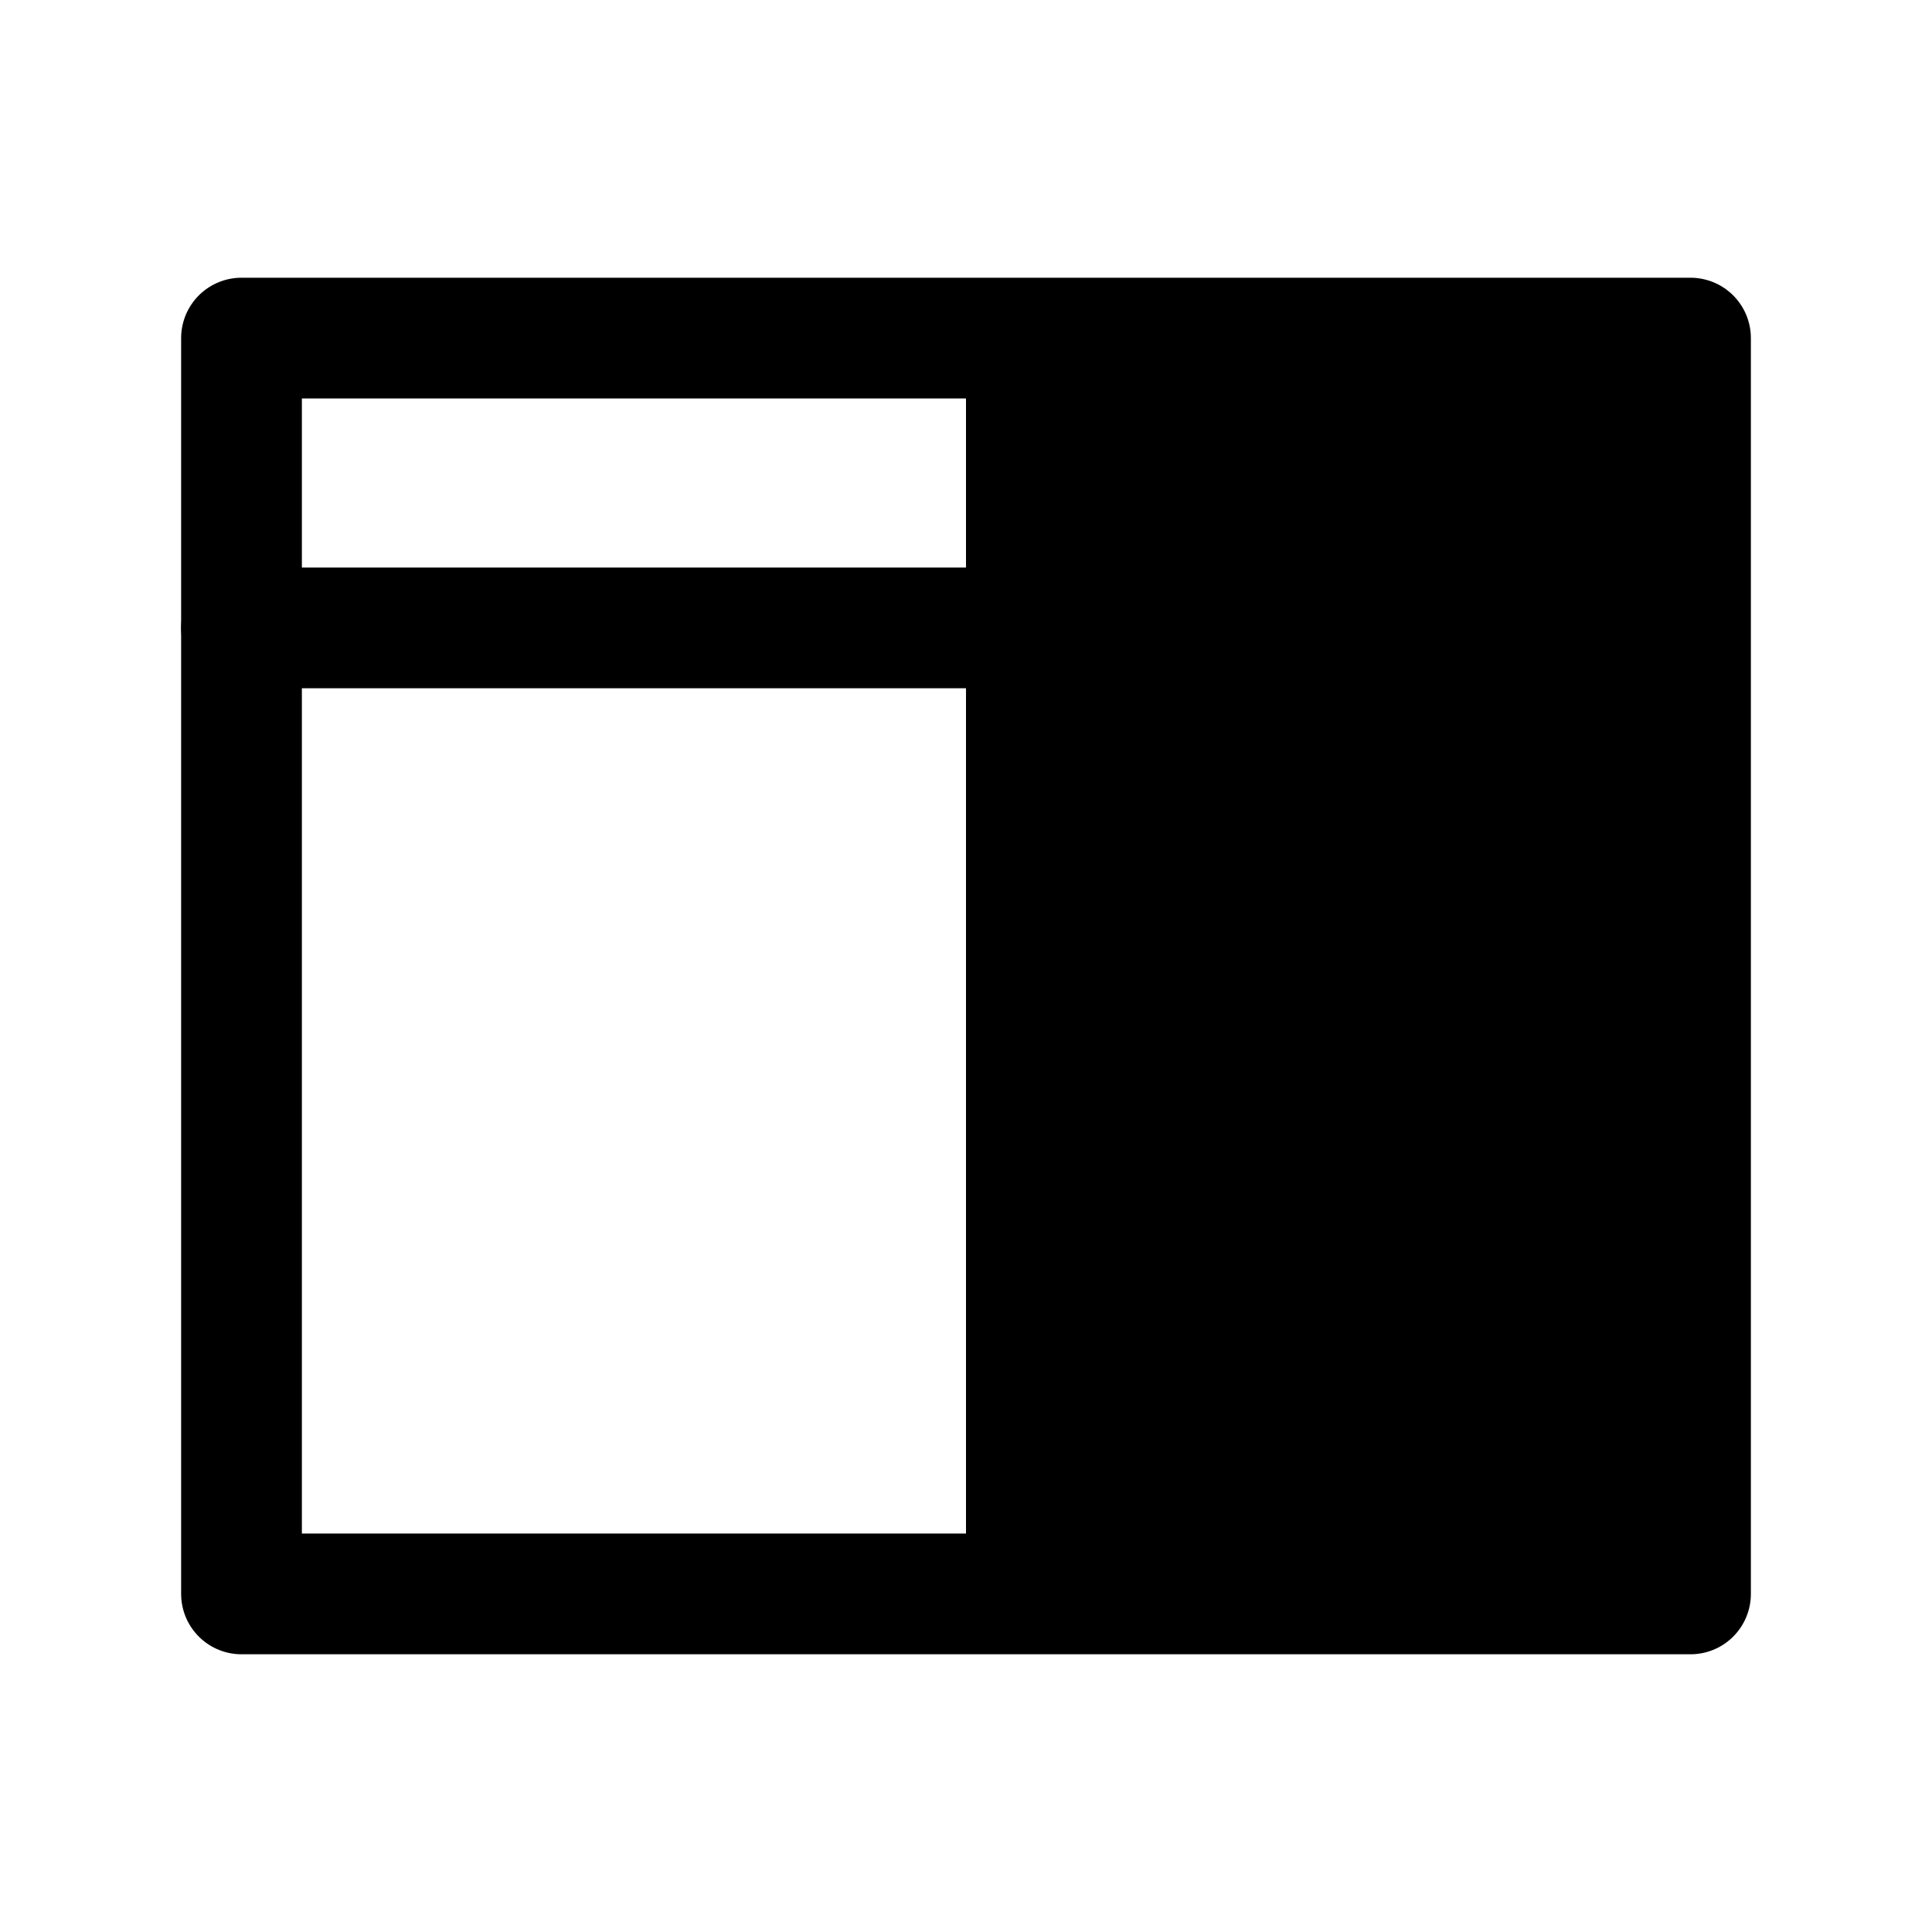
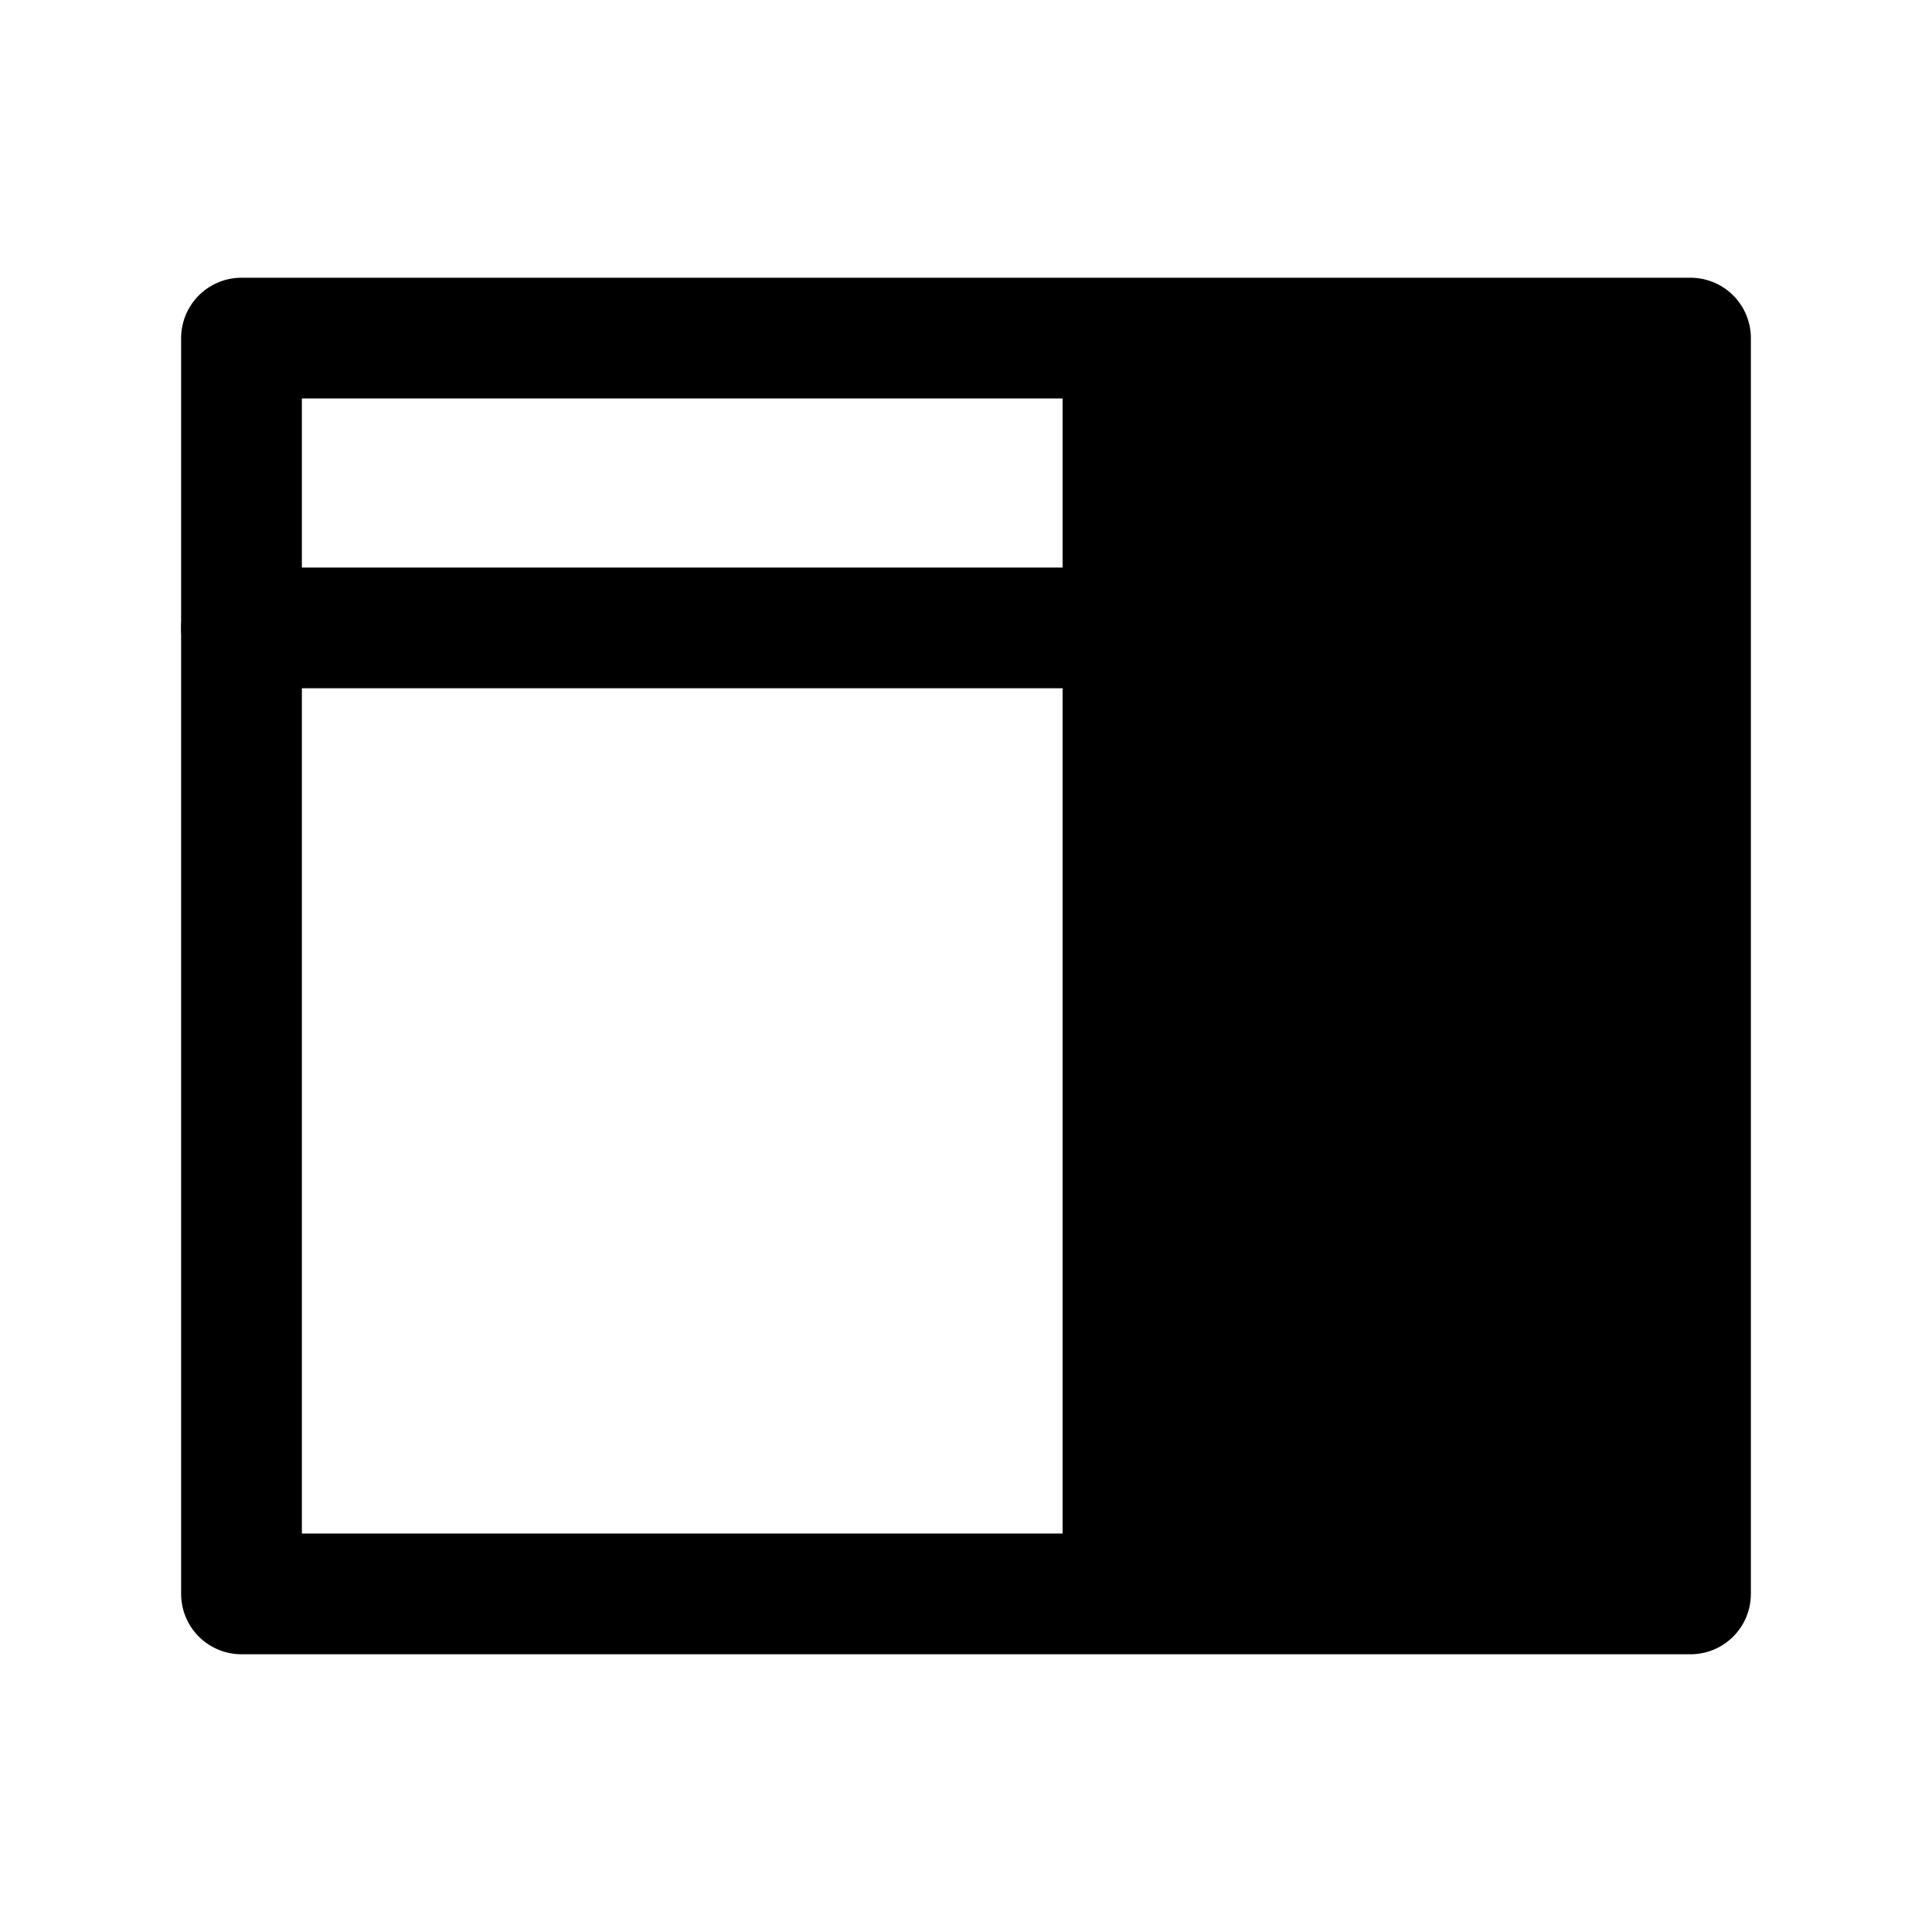
<svg xmlns="http://www.w3.org/2000/svg" width="20" height="20" viewBox="0 0 20 20" stroke-width="1.25" stroke-linecap="round" stroke-linejoin="round">
-   <path d="M 10 3.5 H 17.5 V 16.5 H 10 Z" fill="black" stroke="none" />
+   <path d="M 11 3.5 H 17.5 V 16.5 H 11 Z" fill="black" stroke="none" />
  <path d="M 2.5 3.5 H 17.5 V 16.5 H 2.5 Z" fill="none" stroke="black" />
-   <path d="M 2.5 6.5 L 10 6.5" fill="none" stroke="black" />
+   <path d="M 2.5 6.5 L 11 6.5" fill="none" stroke="black" />
</svg>
